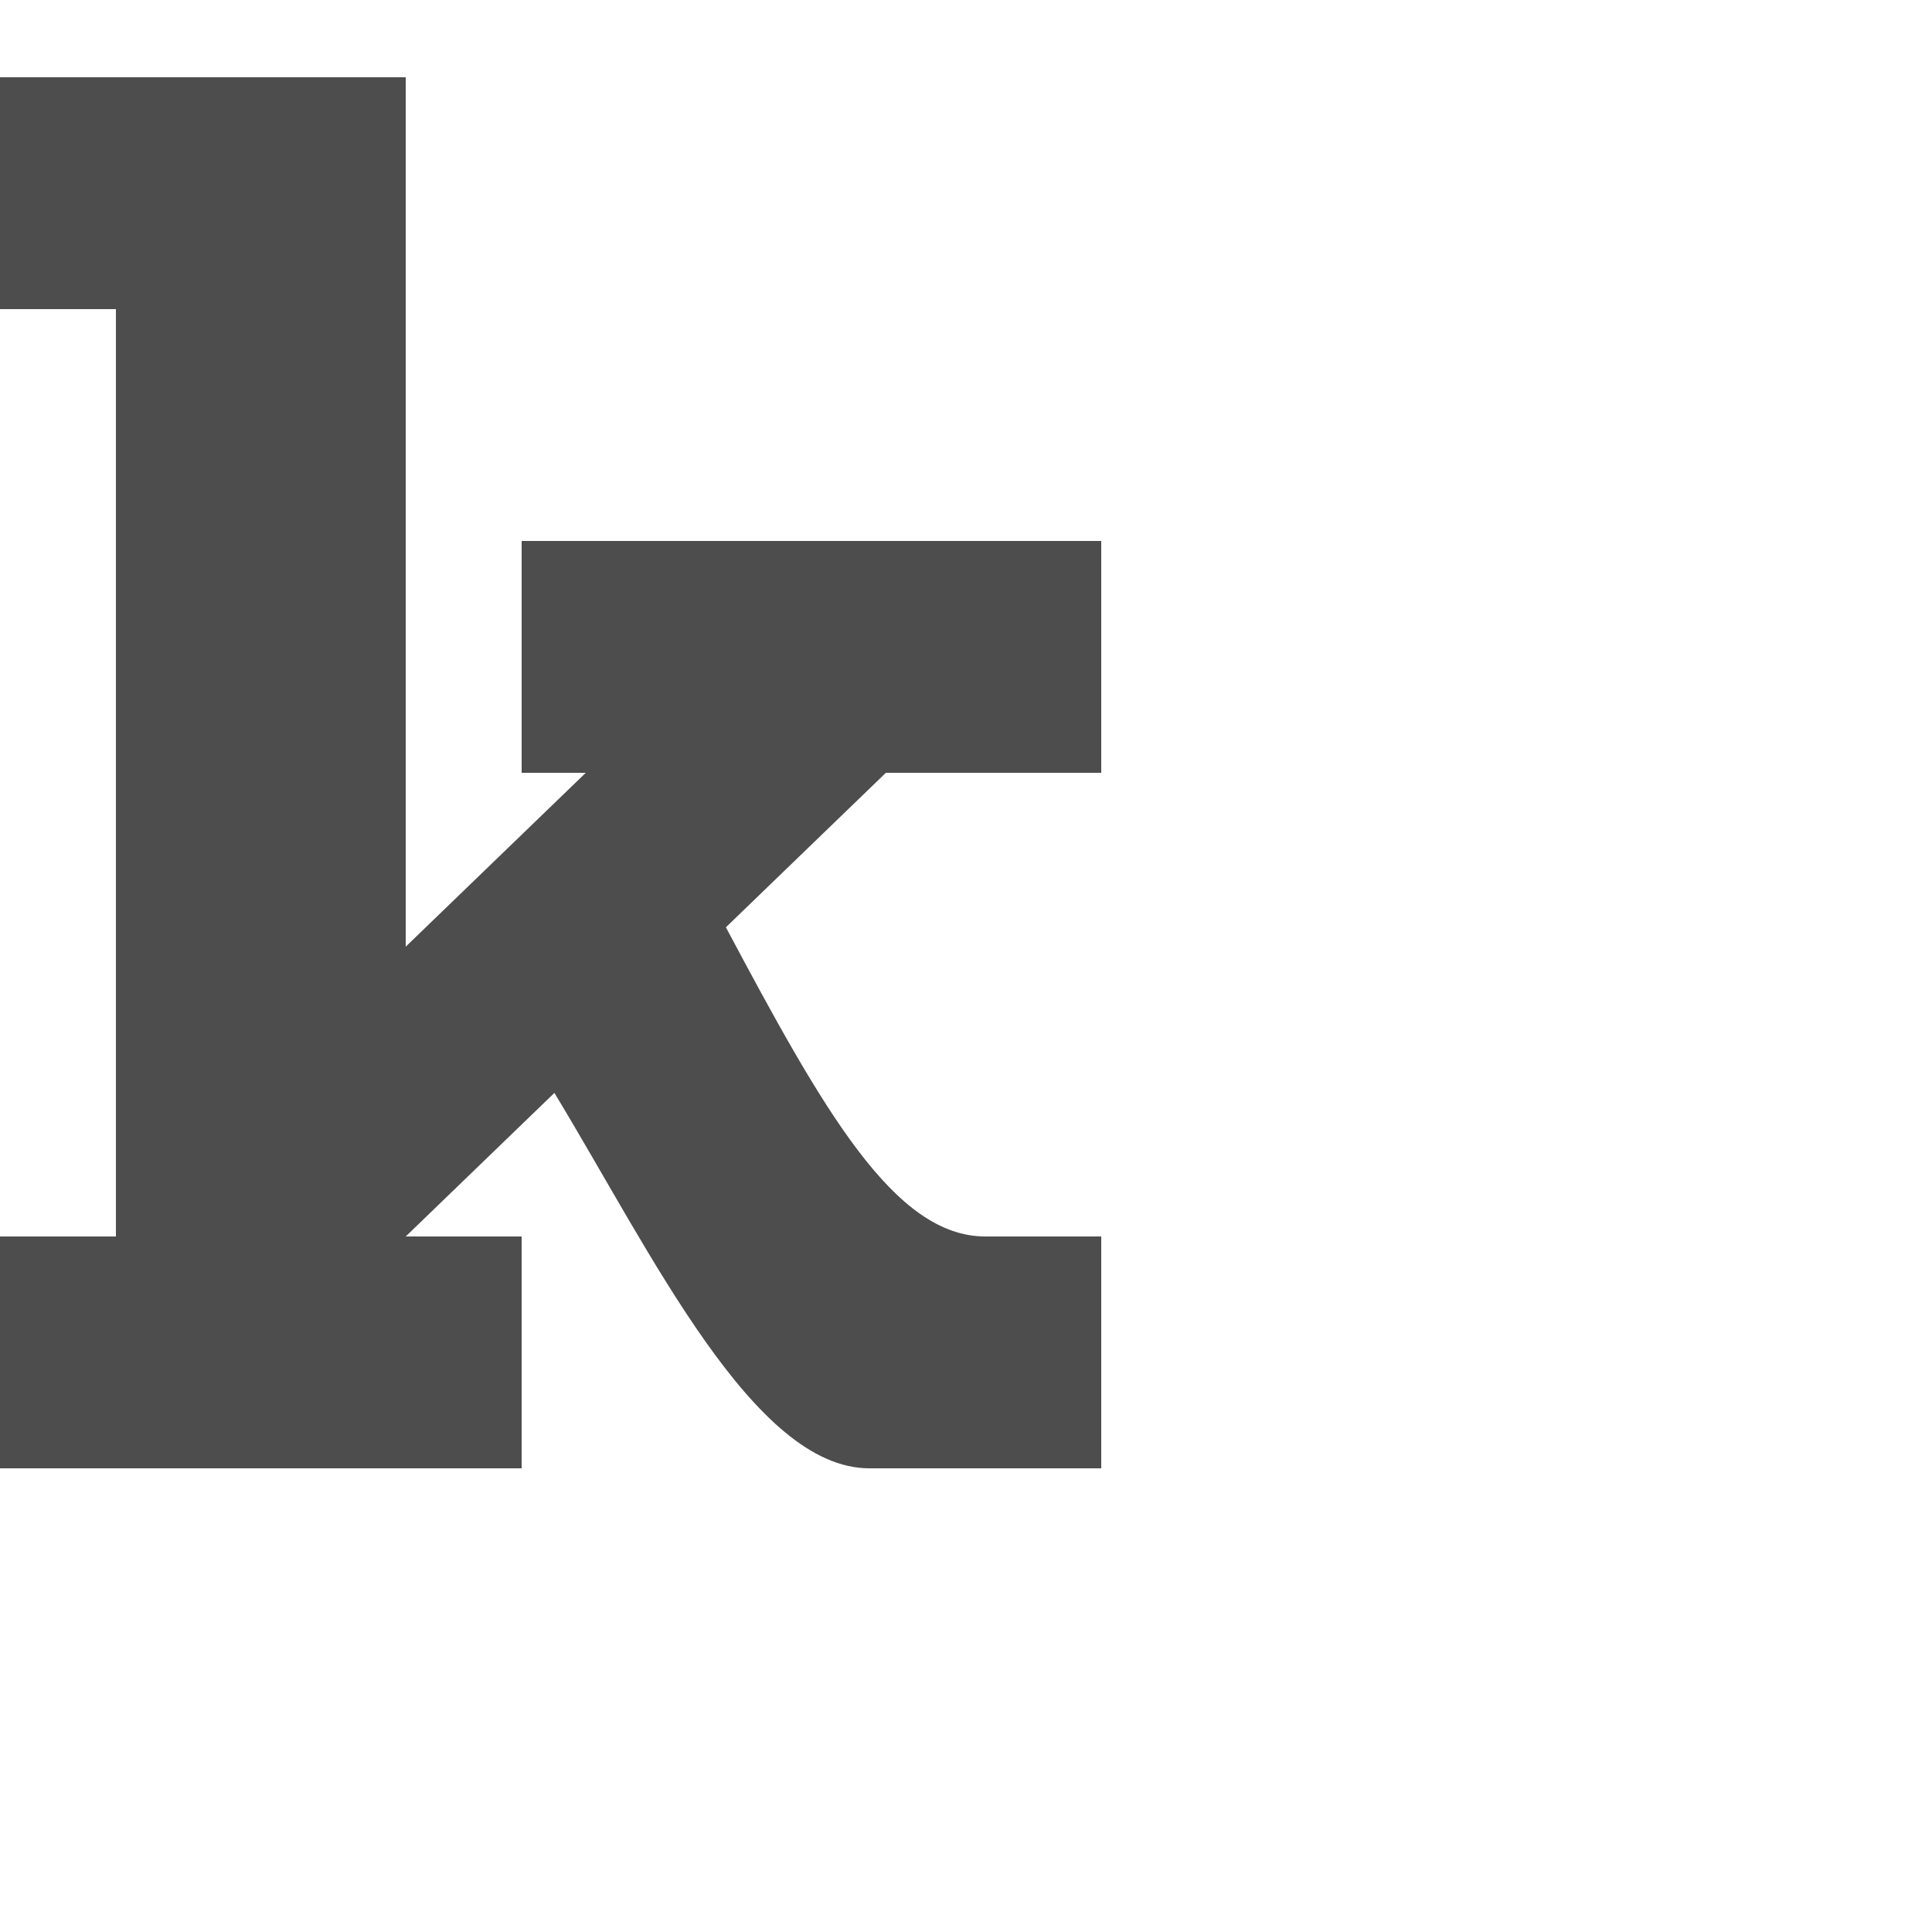
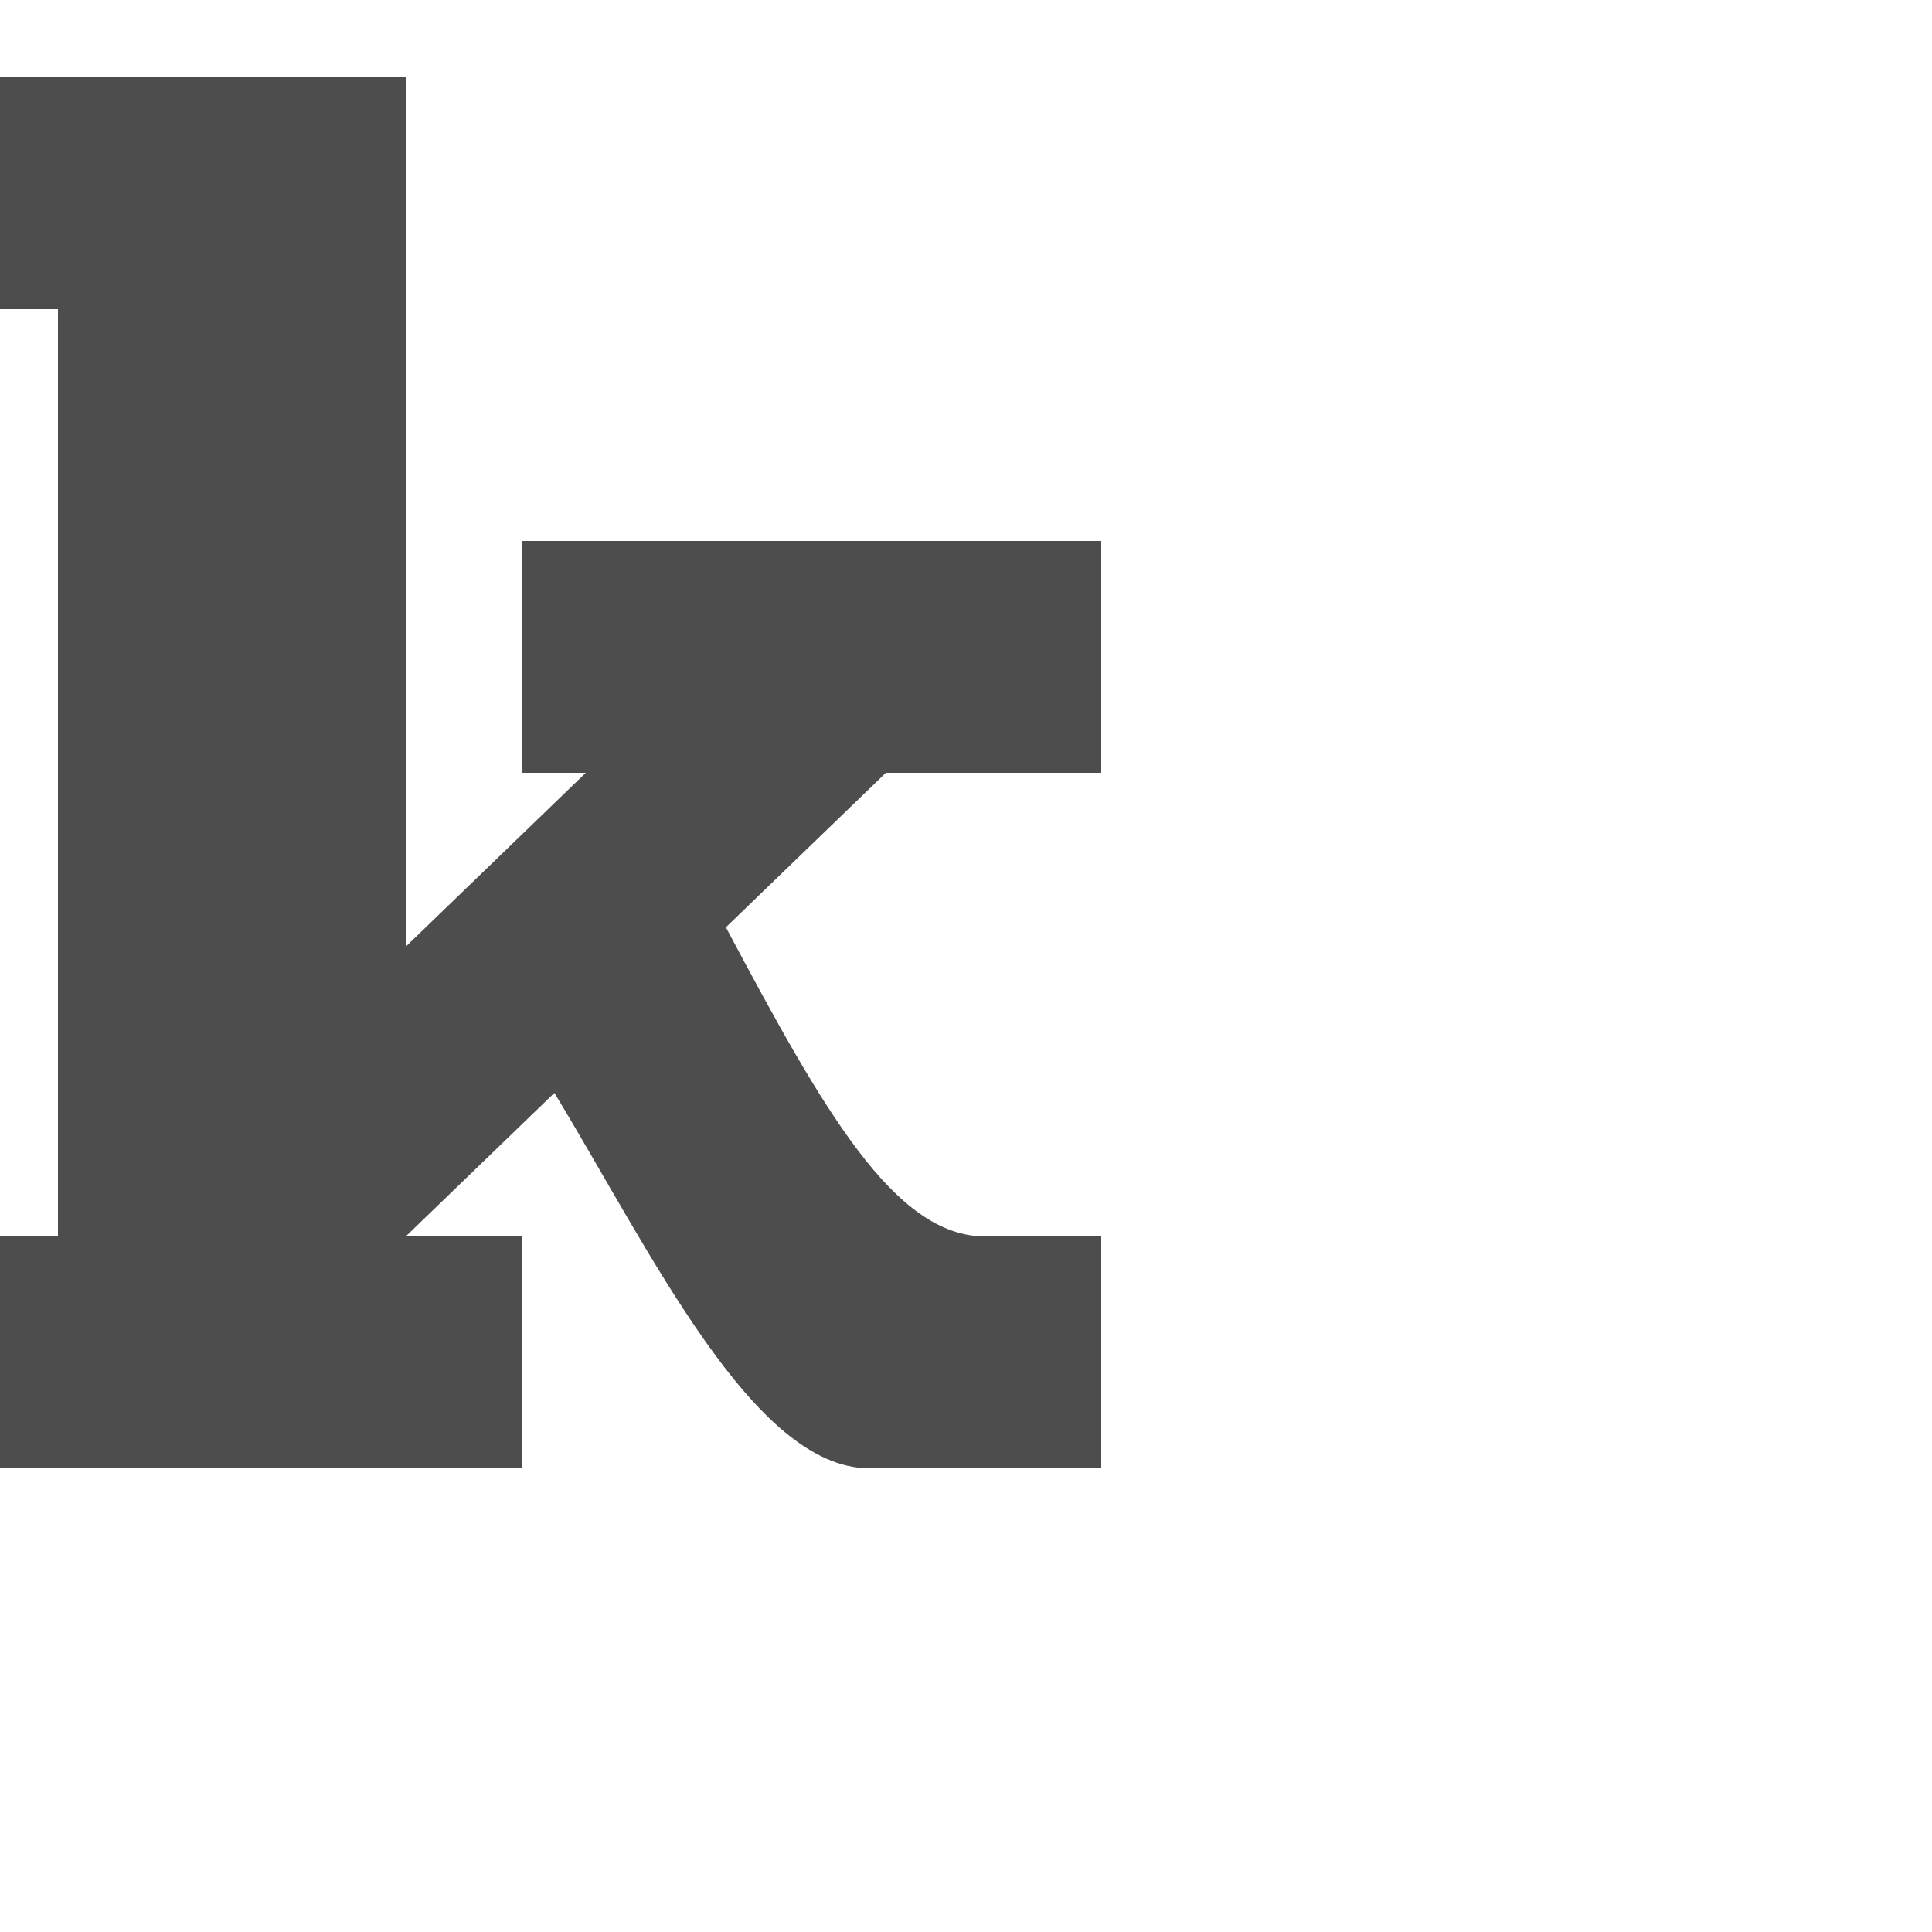
<svg xmlns="http://www.w3.org/2000/svg" width="1000" height="1000" id="svg3092" version="1.1">
  <defs id="defs5498" />
  <g id="layer1">
-     <path style="fill:#4d4d4d;fill-rule:evenodd;stroke:none" d="m 0,40 0,120 60,0 0,480 -60,0 0,120 270,0 0,-120 -60,0 76.953,-74.312 C 337.299,648.698 390,760 450,760 l 120,0 0,-120 -60,0 C 462.87,640 426.064,574.484 375.718,479.968 L 458.527,400 570,400 l 0,-120 -300,0 0,120 33.198,0 L 210,490 210,40 z" id="path3712" />
+     <path style="fill:#4d4d4d;fill-rule:evenodd;stroke:none" d="m -30,40 0,120 60,0 0,480 -60,0 0,120 300,0 0,-120 -60,0 76.953,-74.312 C 337.299,648.698 390,760 450,760 l 120,0 0,-120 -60,0 C 462.87,640 426.064,574.484 375.718,479.968 L 458.527,400 570,400 l 0,-120 -300,0 0,120 33.198,0 L 210,490 210,40 z" id="path3712" />
  </g>
</svg>
